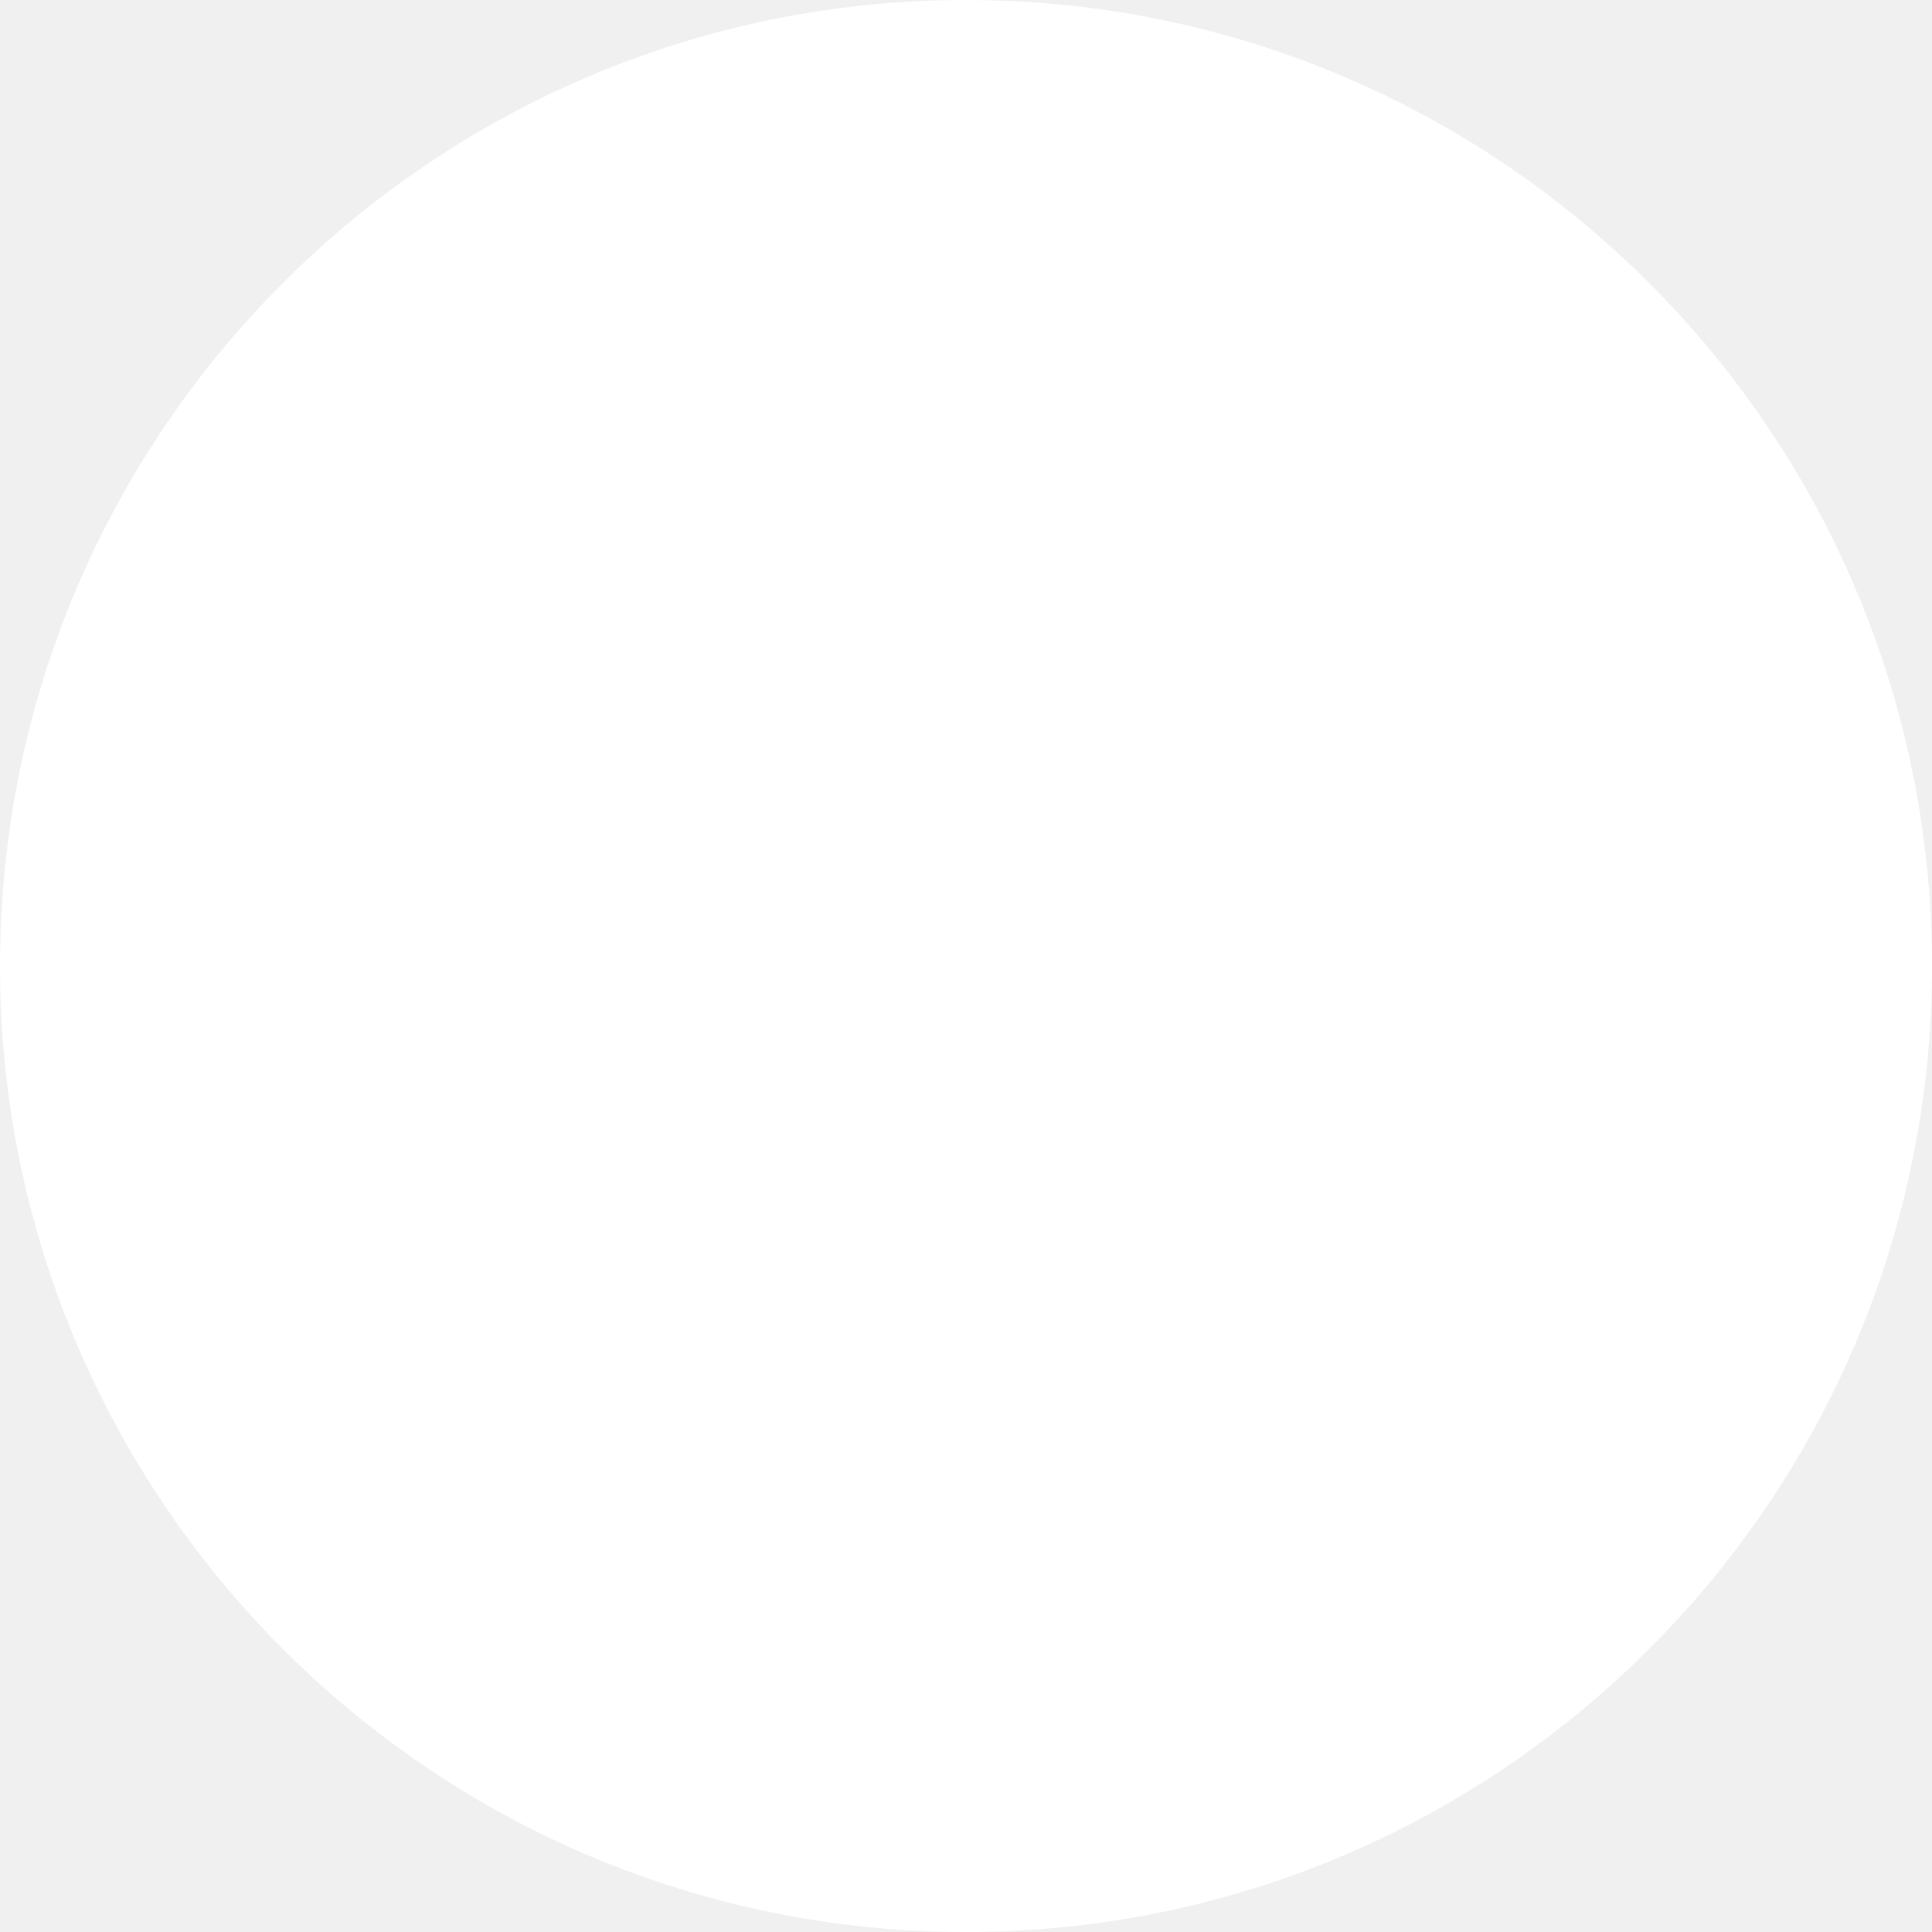
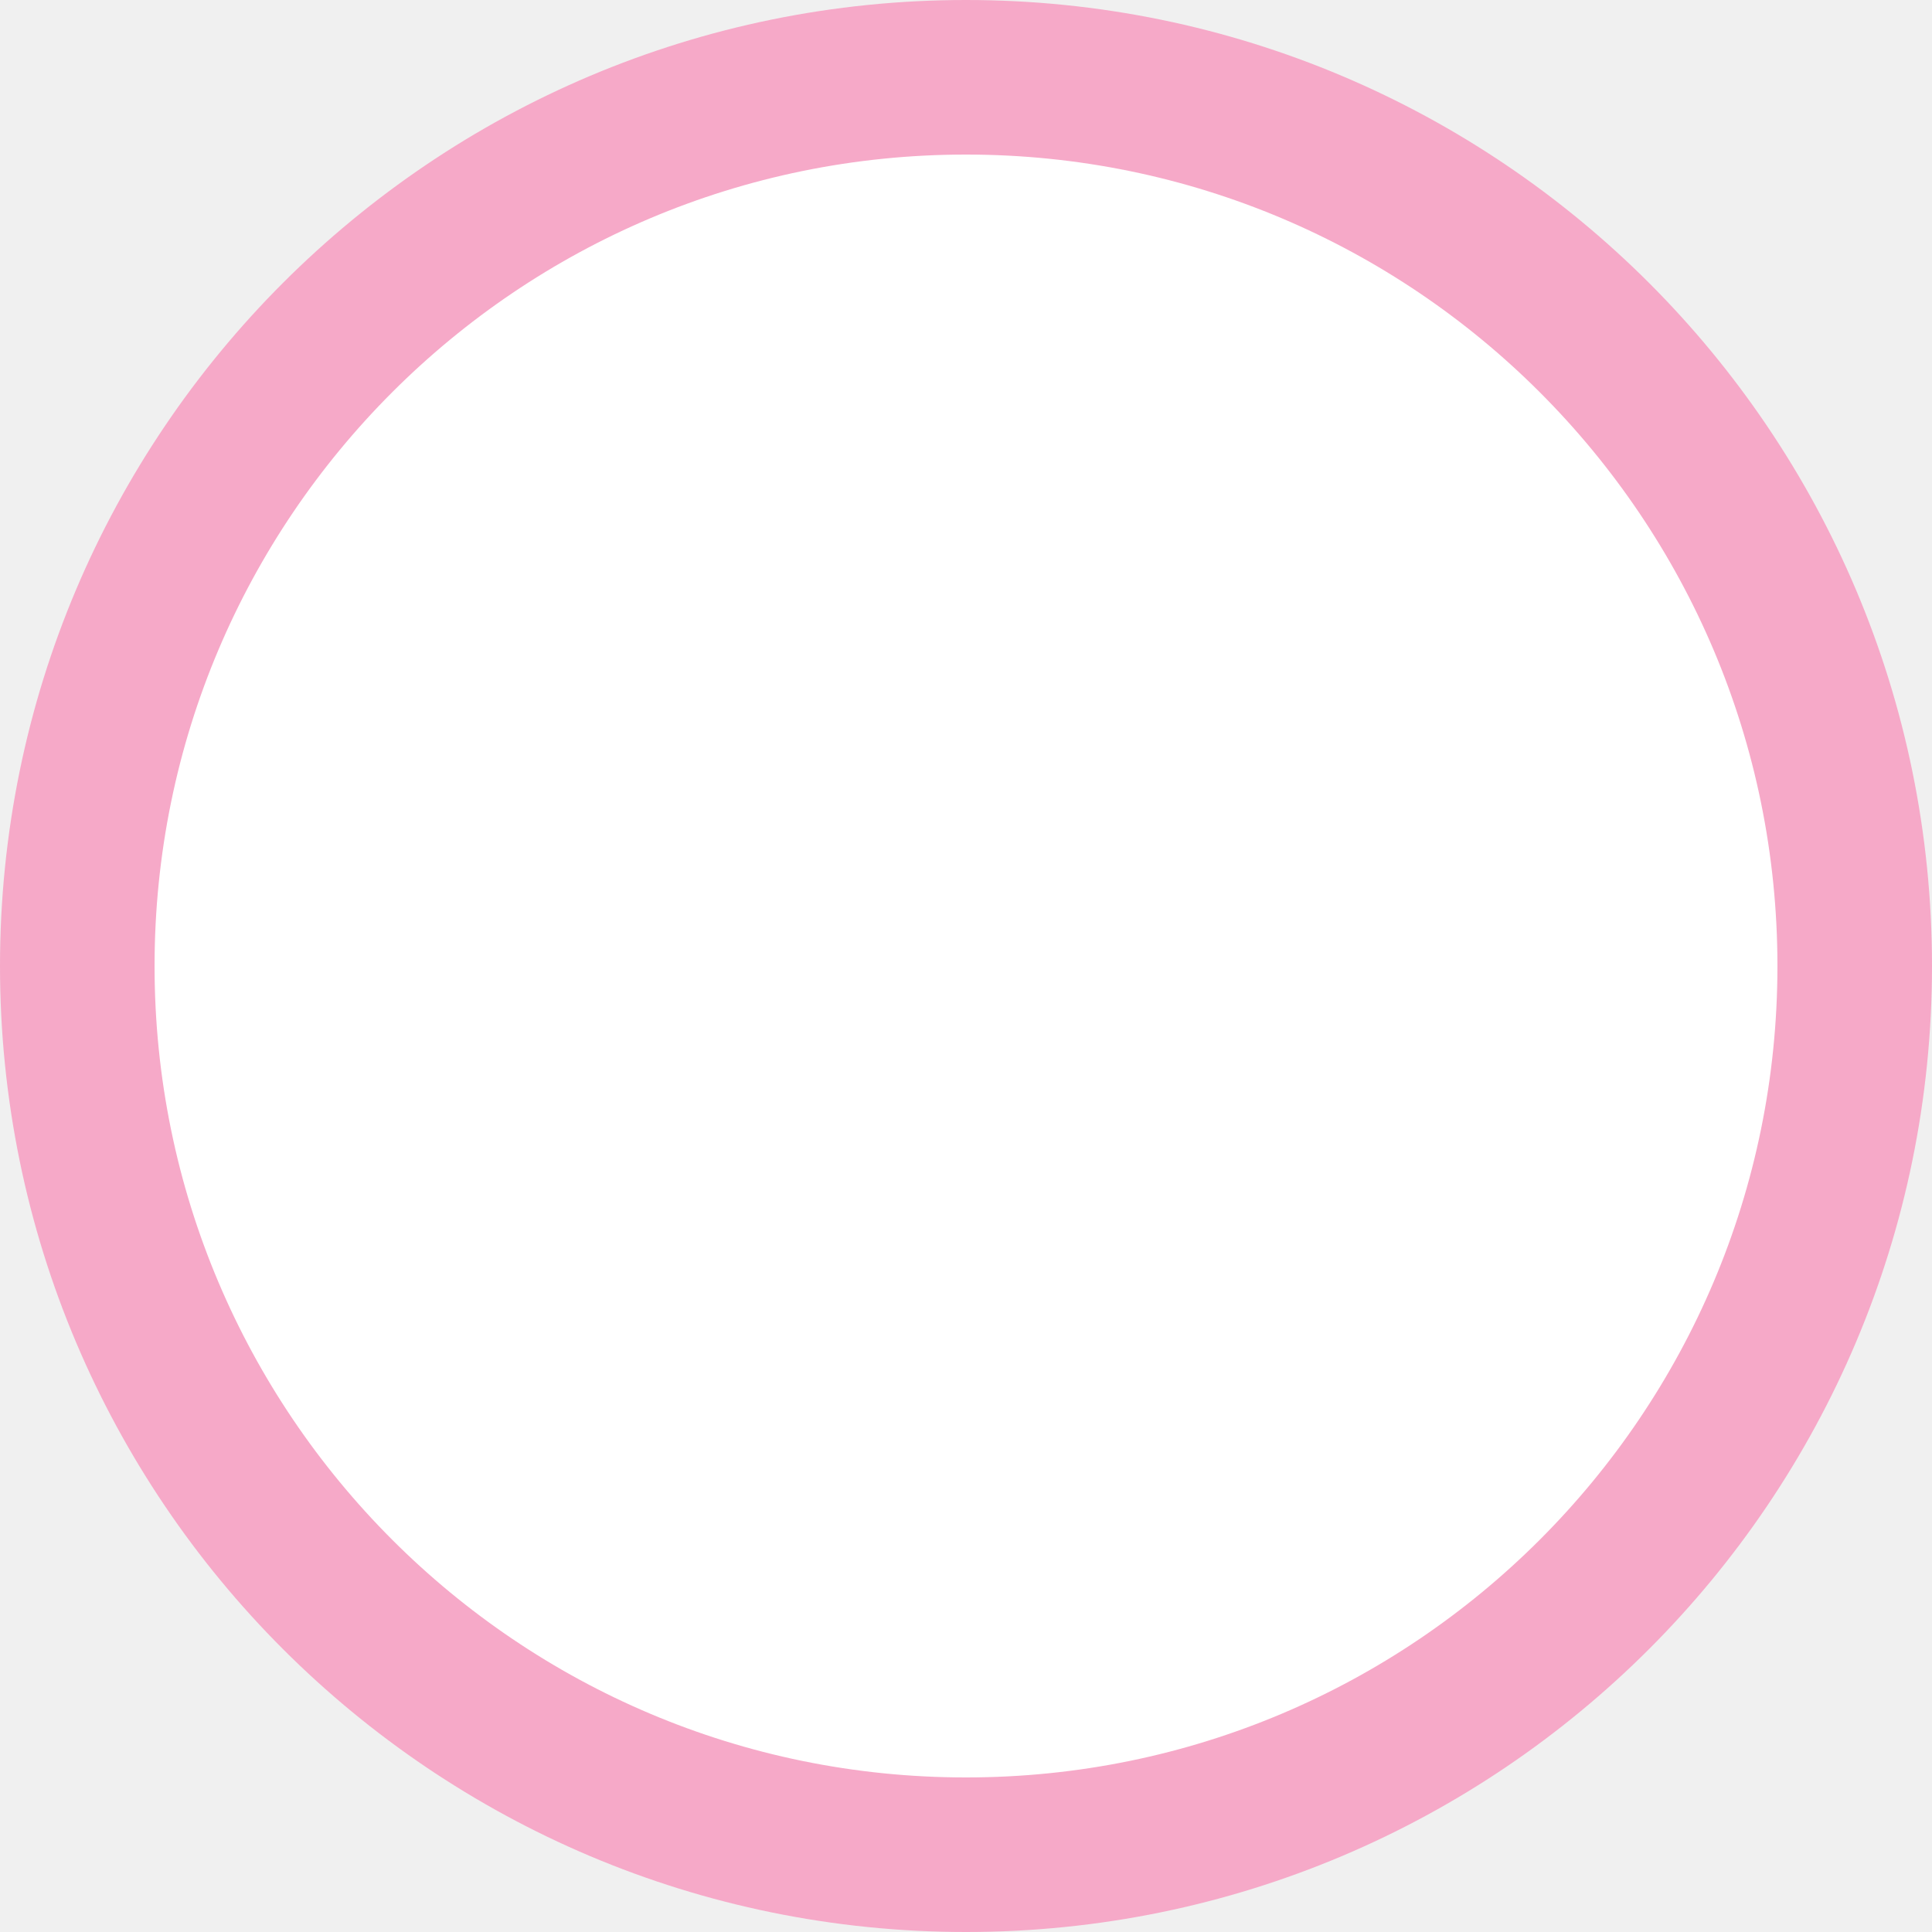
<svg xmlns="http://www.w3.org/2000/svg" preserveAspectRatio="none" overflow="visible" style="display: block;" width="50" height="50" viewBox="0 0 50 50" fill="none">
-   <circle id="Ellipse 1" cx="25" cy="25" r="25" fill="white" />
+   <circle id="Ellipse 1" cx="25" cy="25" r="23" fill="white" stroke-width="4" stroke="#F6A9C8" />
</svg>
